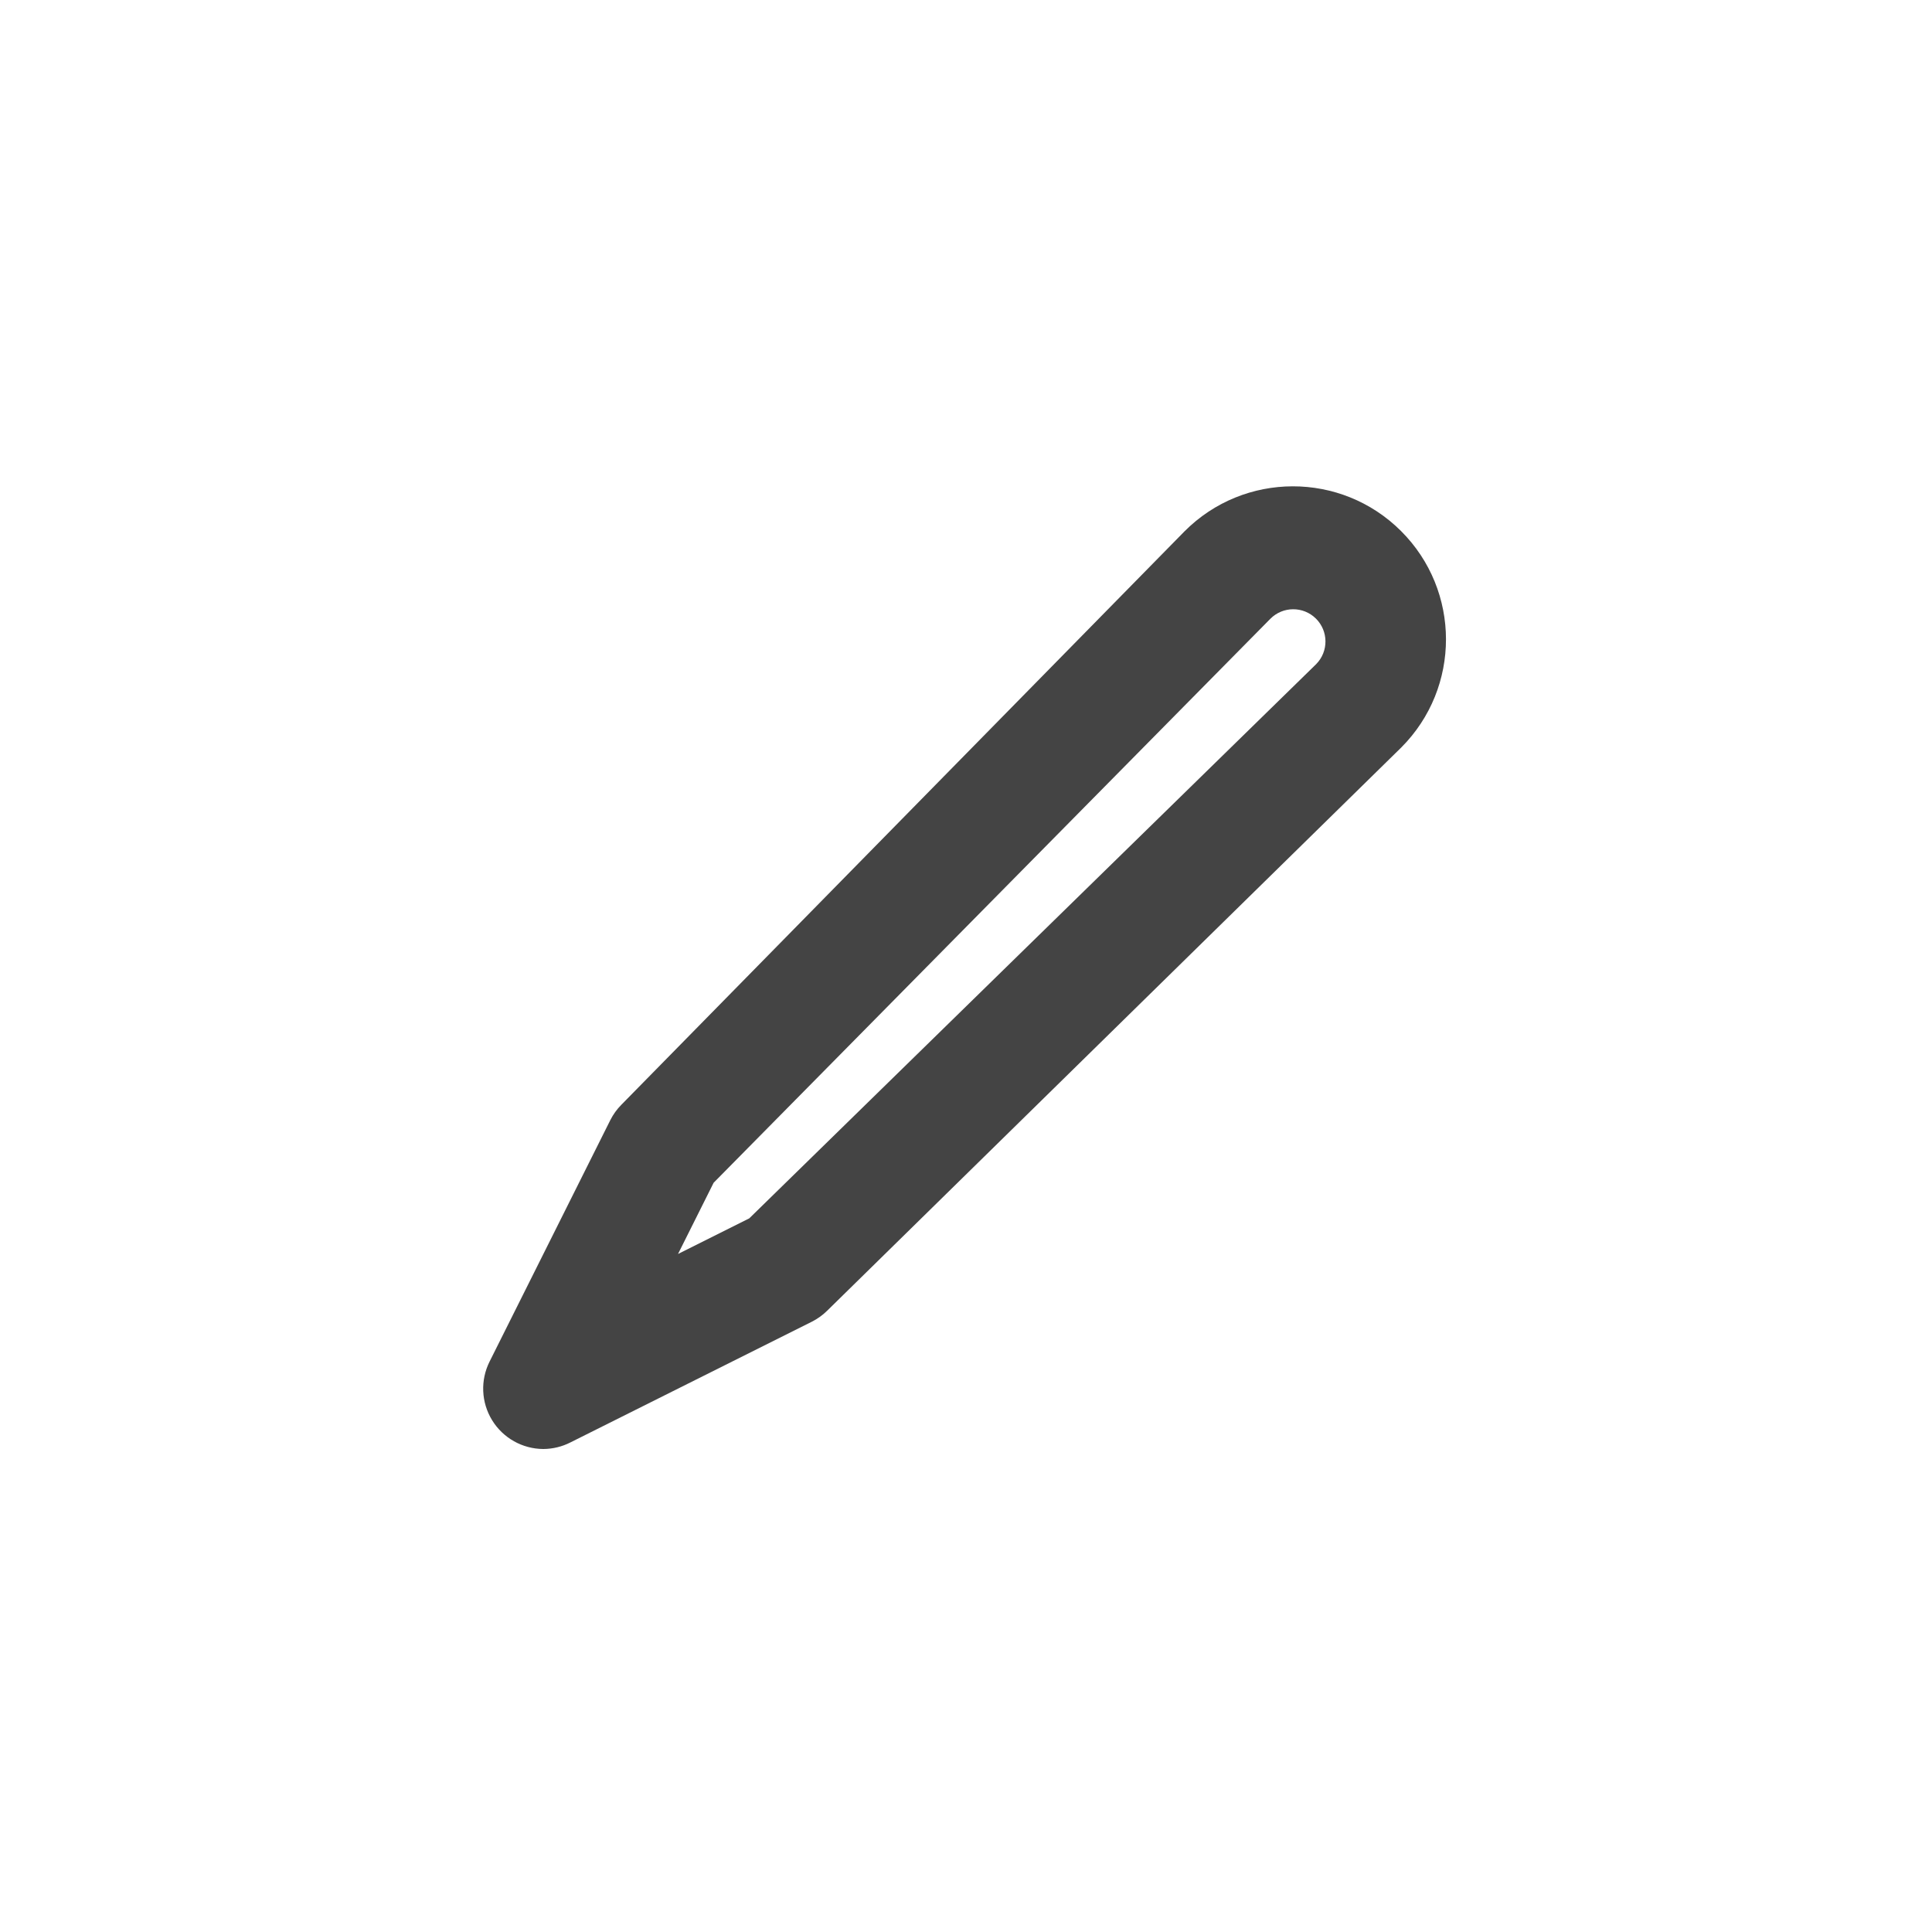
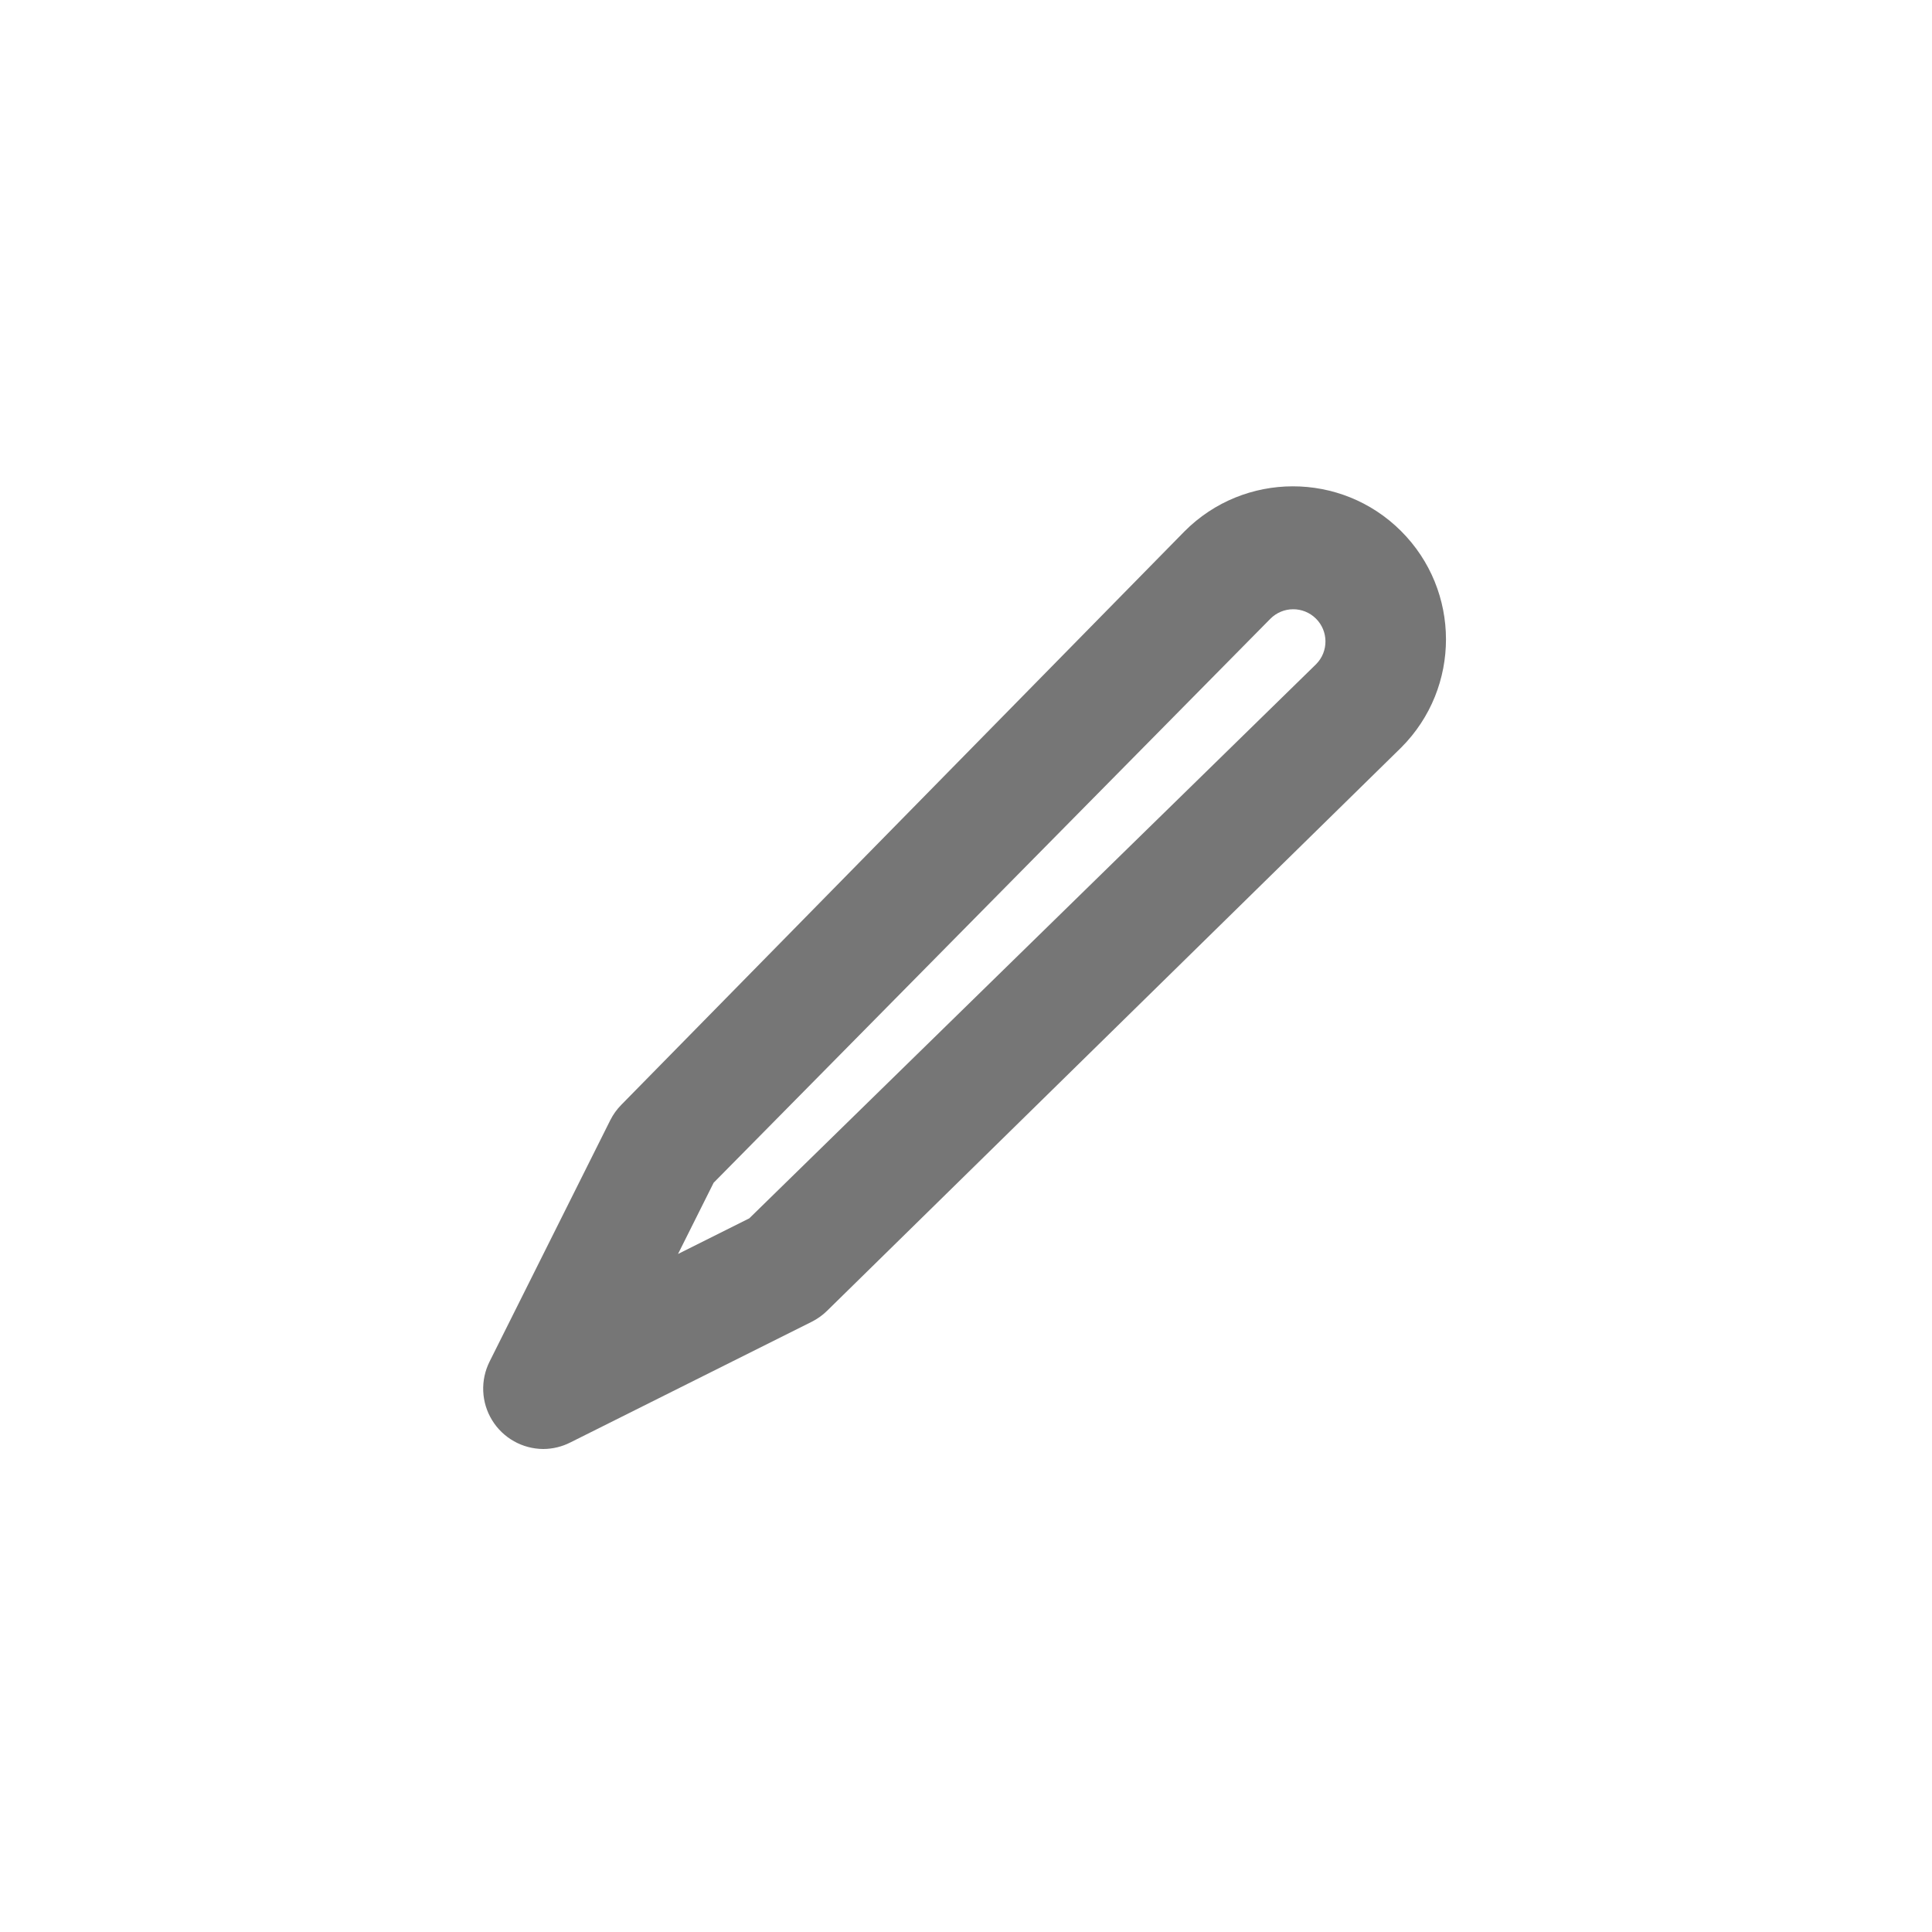
<svg xmlns="http://www.w3.org/2000/svg" id="Icons" viewBox="0 0 32 32">
  <g id="Edit">
-     <path d="M9,24a1,1,0,0,1-.89-1.45l2-4a1,1,0,0,1,.18-.25l9.33-9.5a2.53,2.53,0,1,1,3.59,3.58L13.7,21.71a1,1,0,0,1-.25.18l-4,2A1,1,0,0,1,9,24Zm2.82-4.41-.59,1.18,1.18-.59L21.8,11a.53.53,0,0,0-.76-.75Z" style="fill:#444" />
+     <path d="M9,24a1,1,0,0,1-.89-1.45l2-4a1,1,0,0,1,.18-.25l9.33-9.5a2.53,2.53,0,1,1,3.59,3.58L13.7,21.71a1,1,0,0,1-.25.18l-4,2A1,1,0,0,1,9,24Zm2.82-4.41-.59,1.18,1.18-.59L21.8,11a.53.53,0,0,0-.76-.75Z" style="fill:#767676" />
  </g>
</svg>
